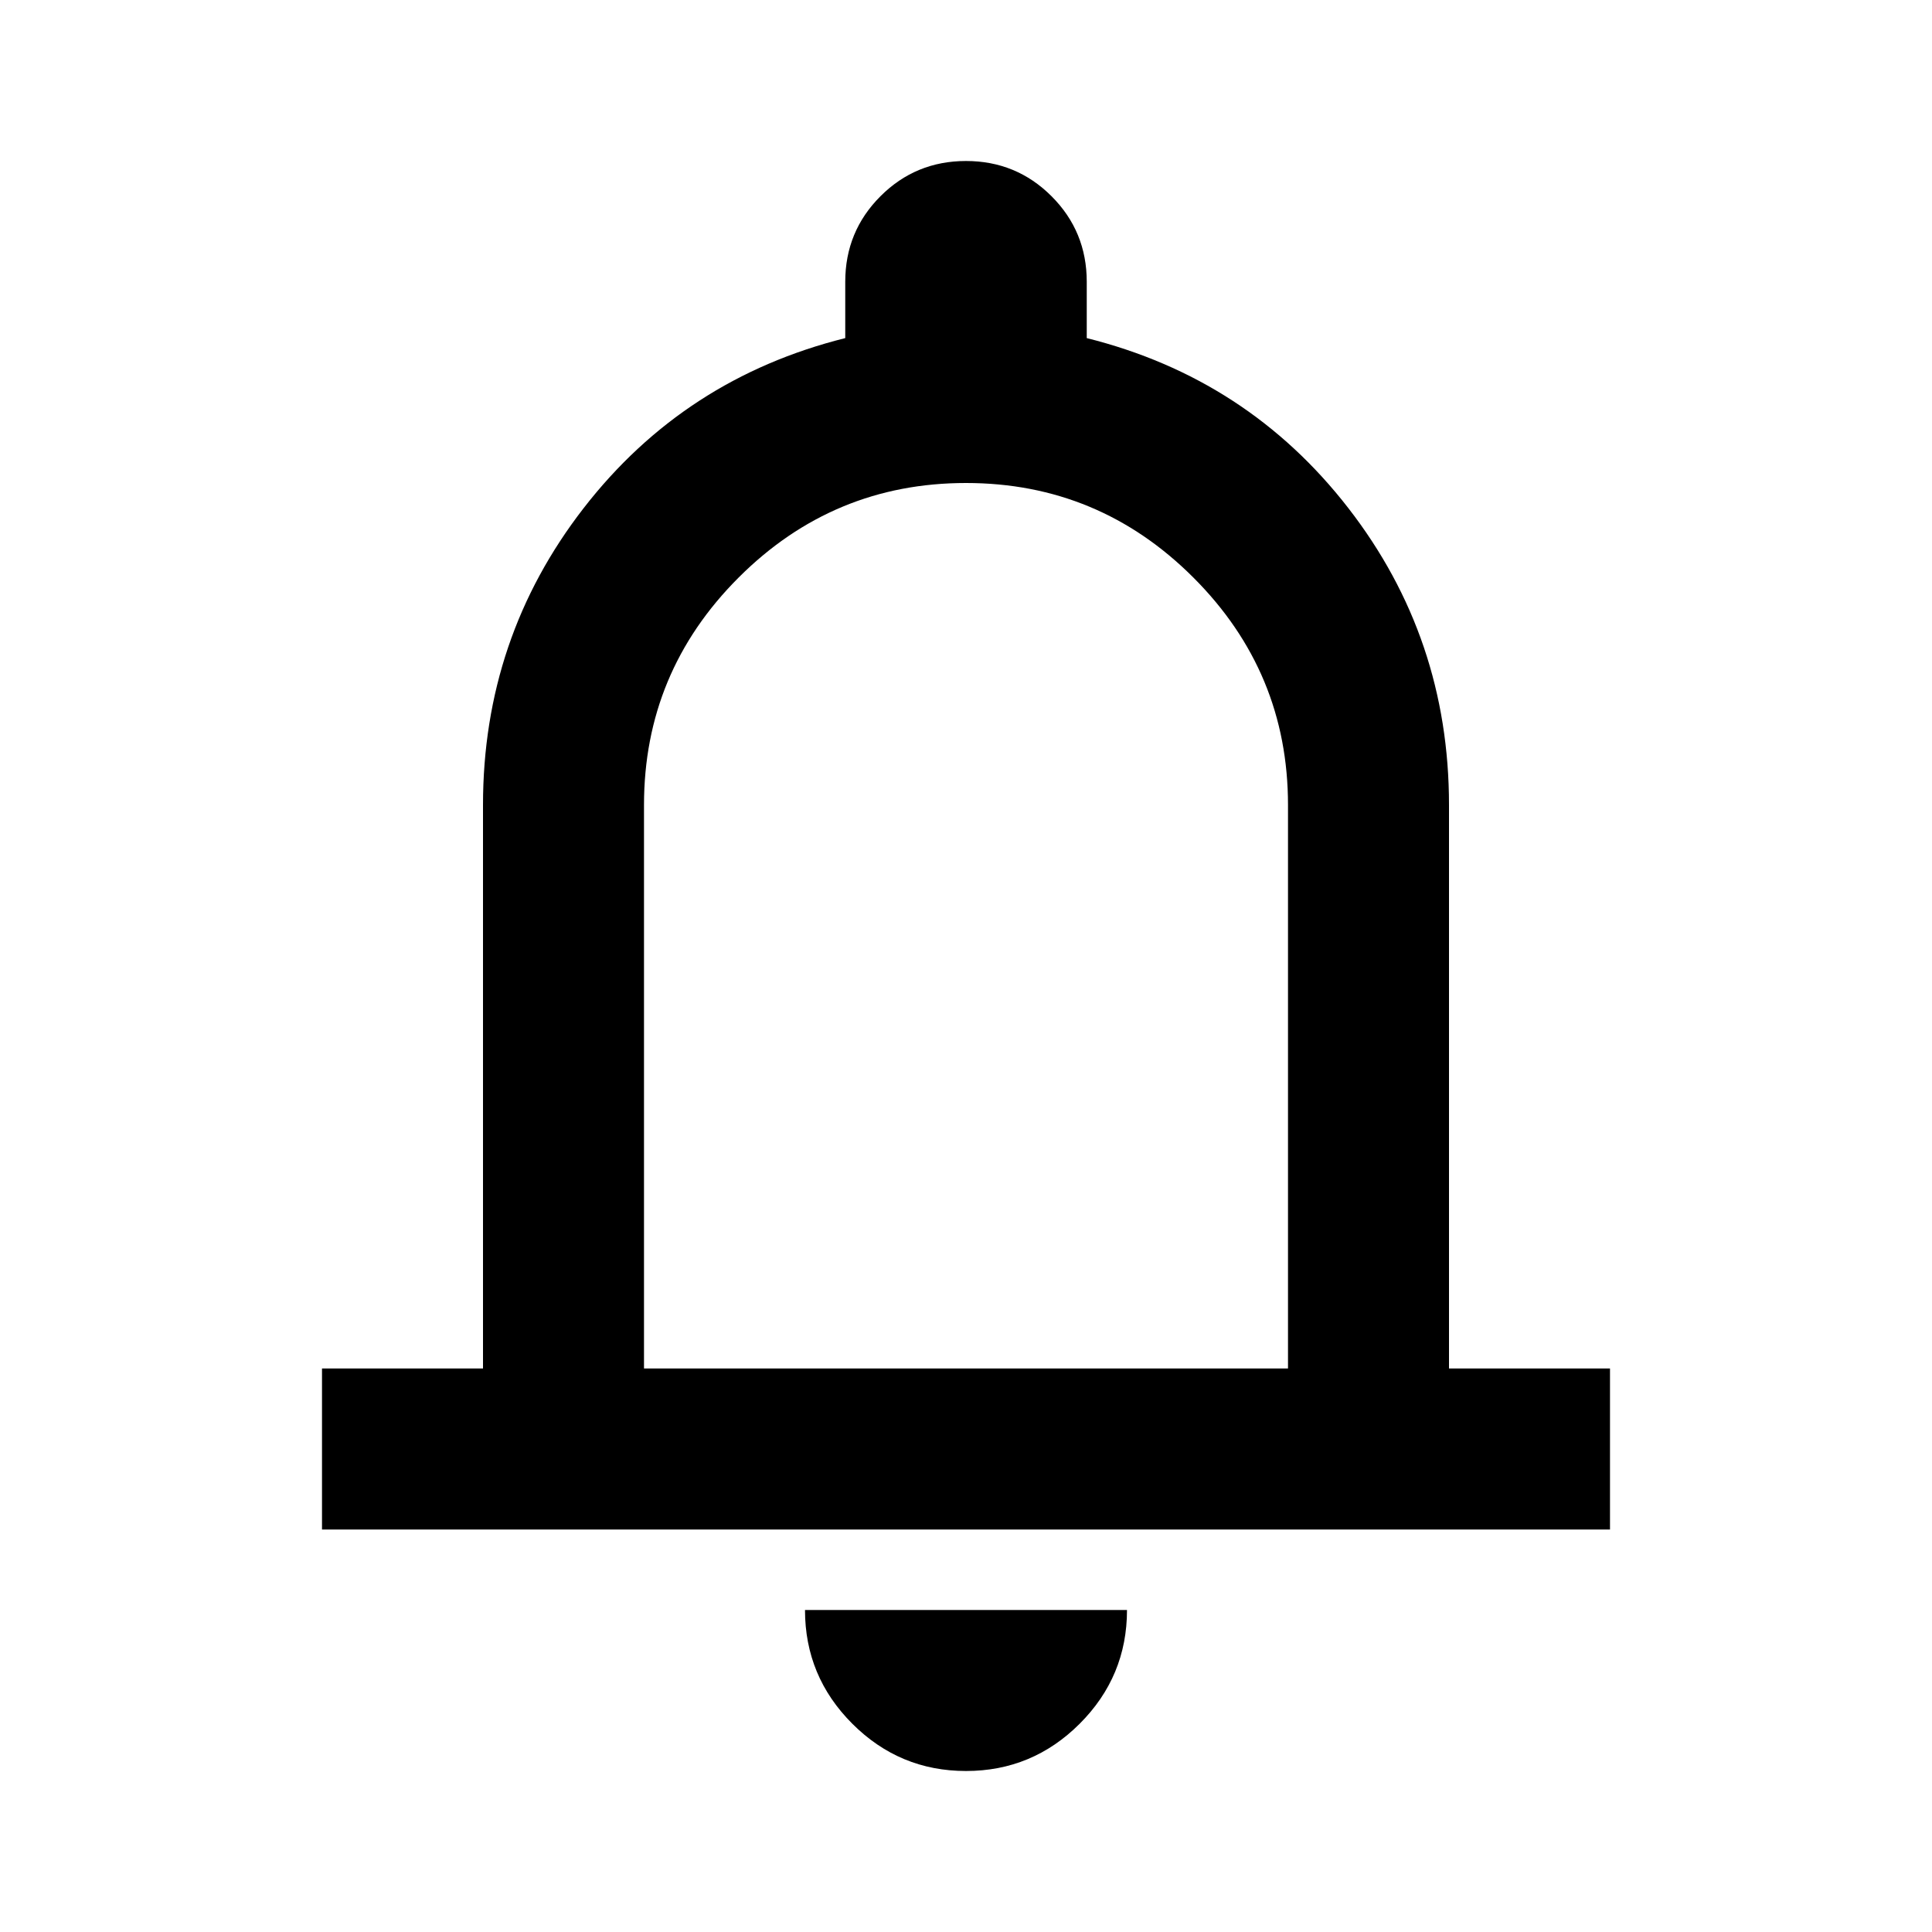
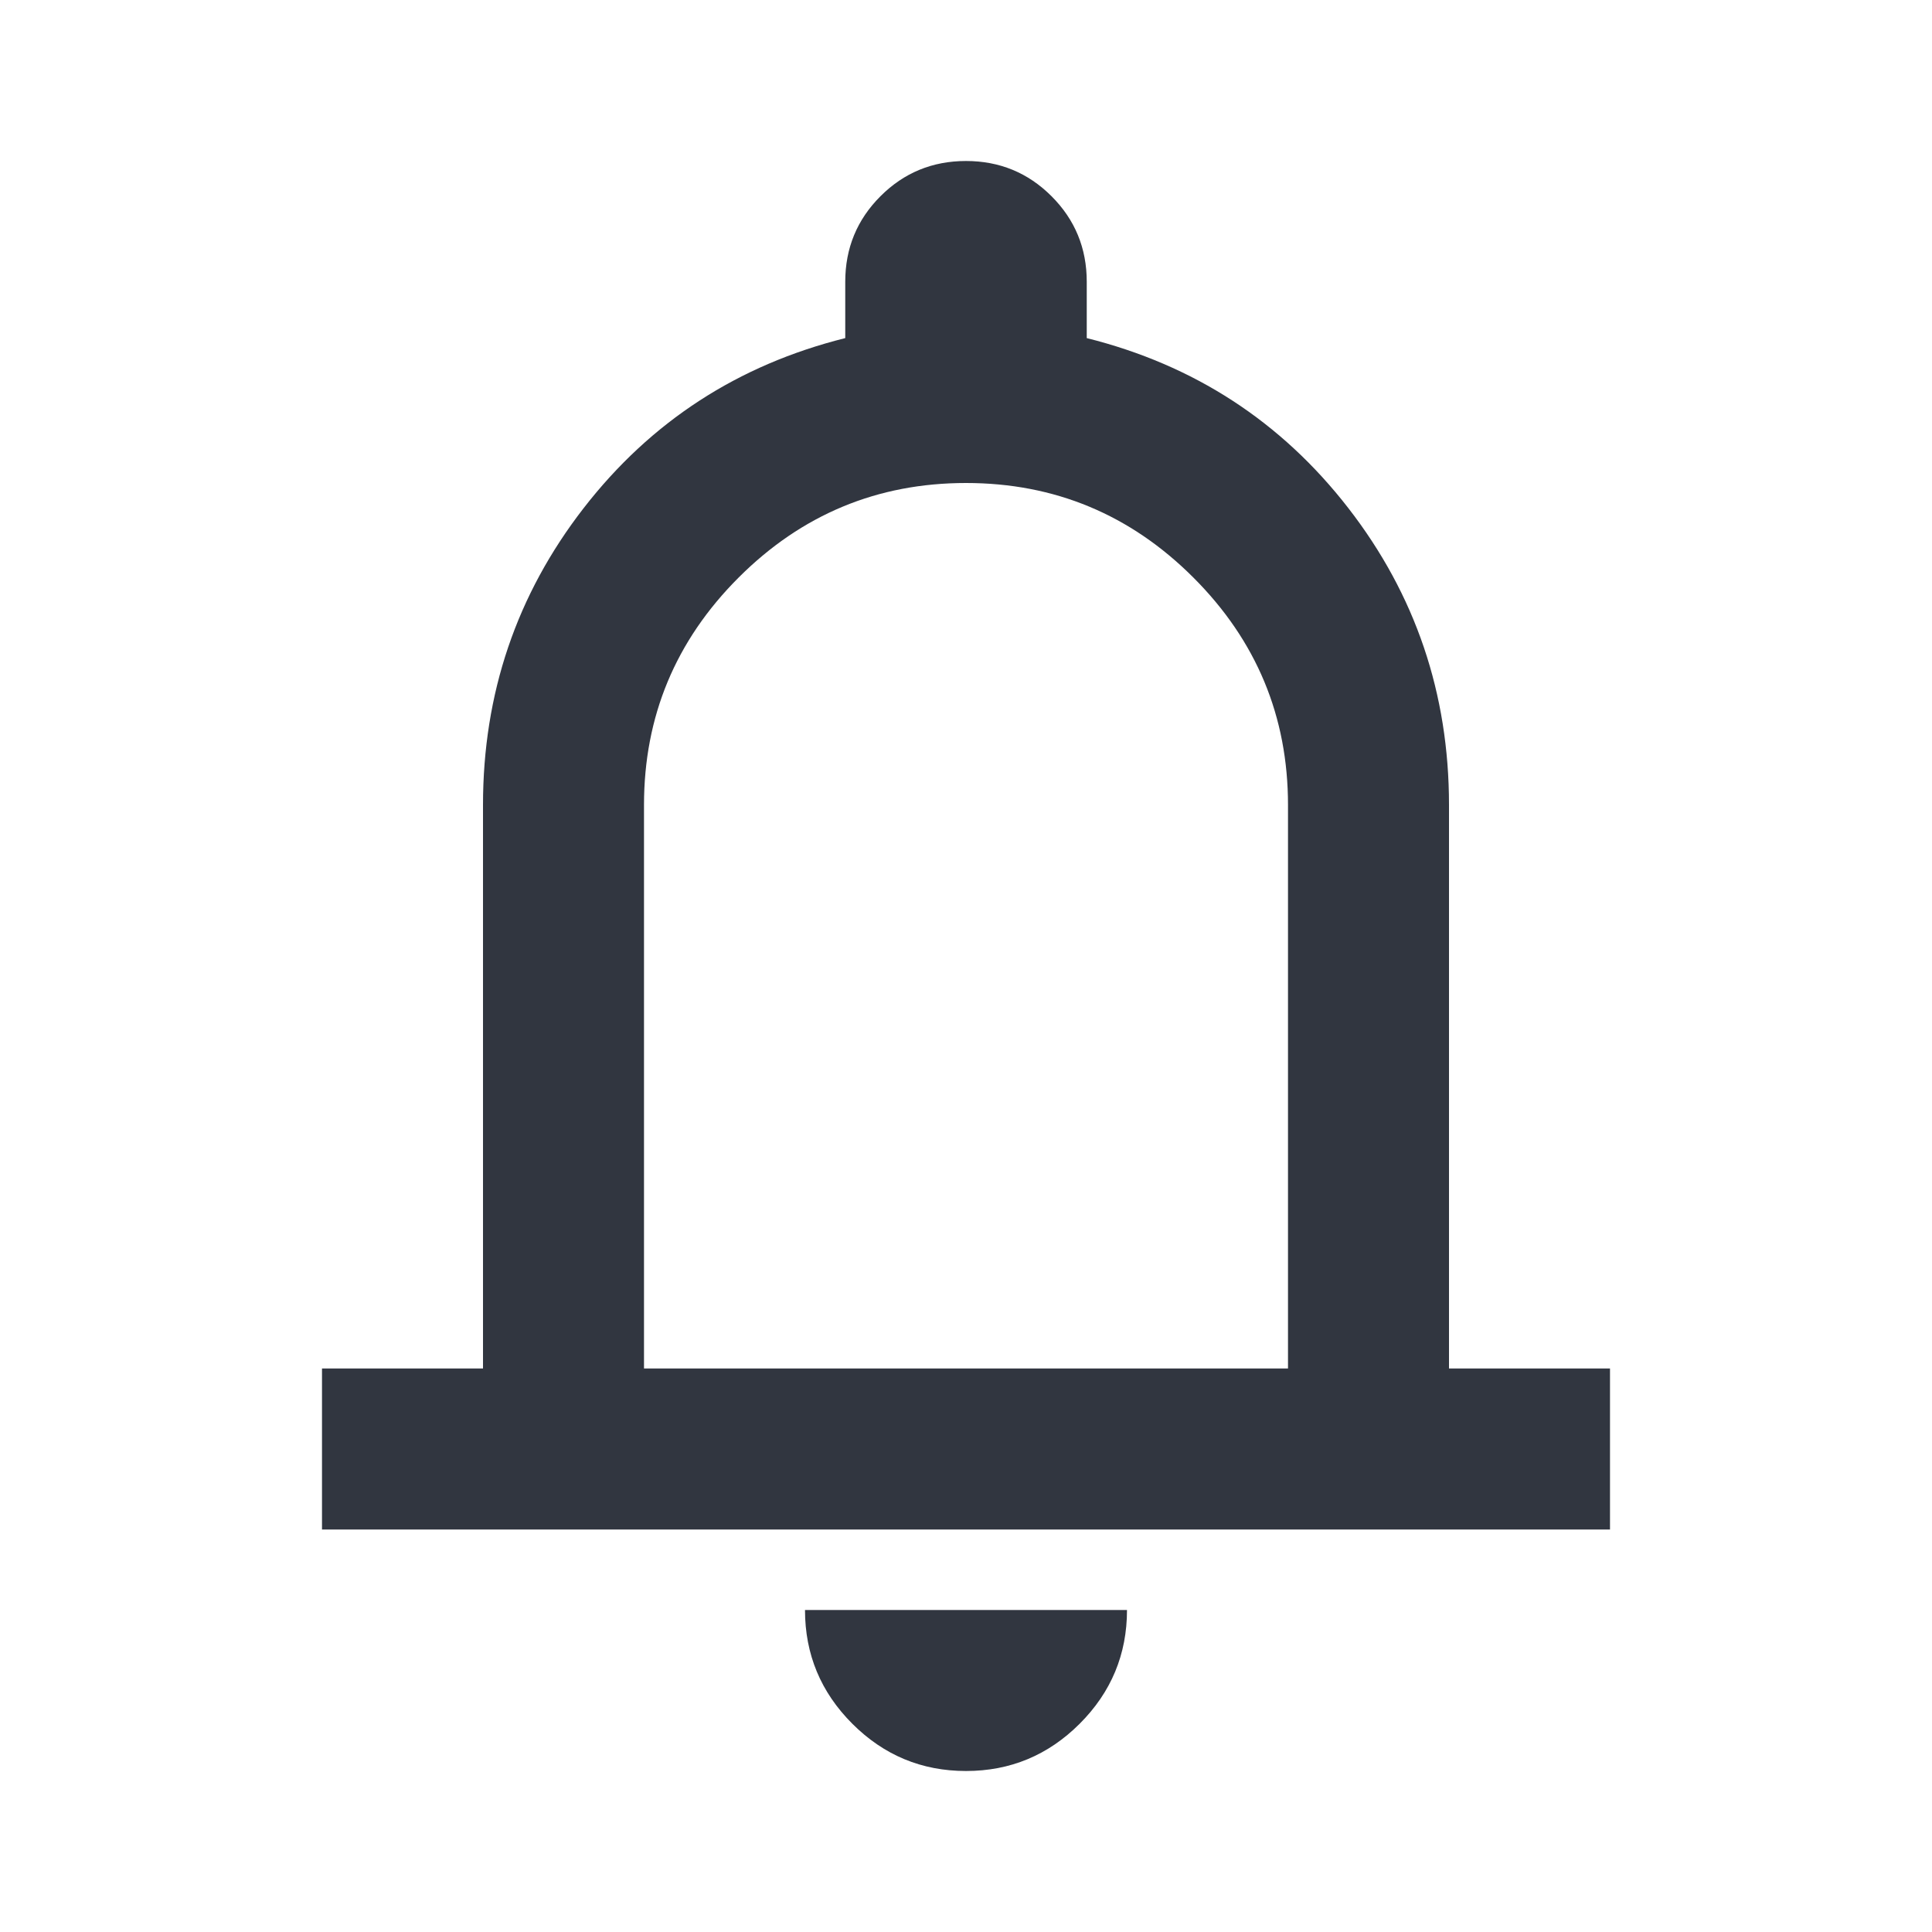
<svg xmlns="http://www.w3.org/2000/svg" height="24" viewBox="0 -960 960 960" width="24">
-   <path d="M160-200v-80h80v-280q0-83 50-147.5T420-792v-28q0-25 17.5-42.5T480-880q25 0 42.5 17.5T540-820v28q80 20 130 84.5T720-560v280h80v80H160Zm320-300Zm0 420q-33 0-56.5-23.5T400-160h160q0 33-23.5 56.5T480-80ZM320-280h320v-280q0-66-47-113t-113-47q-66 0-113 47t-47 113v280Z" />
+   <path fill="#313640" d="M160-200v-80h80v-280q0-83 50-147.5T420-792v-28q0-25 17.5-42.5T480-880q25 0 42.5 17.5T540-820v28q80 20 130 84.5T720-560v280h80v80H160Zm320-300Zm0 420q-33 0-56.5-23.5T400-160h160q0 33-23.5 56.5T480-80ZM320-280h320v-280q0-66-47-113t-113-47q-66 0-113 47t-47 113v280Z" />
</svg>
